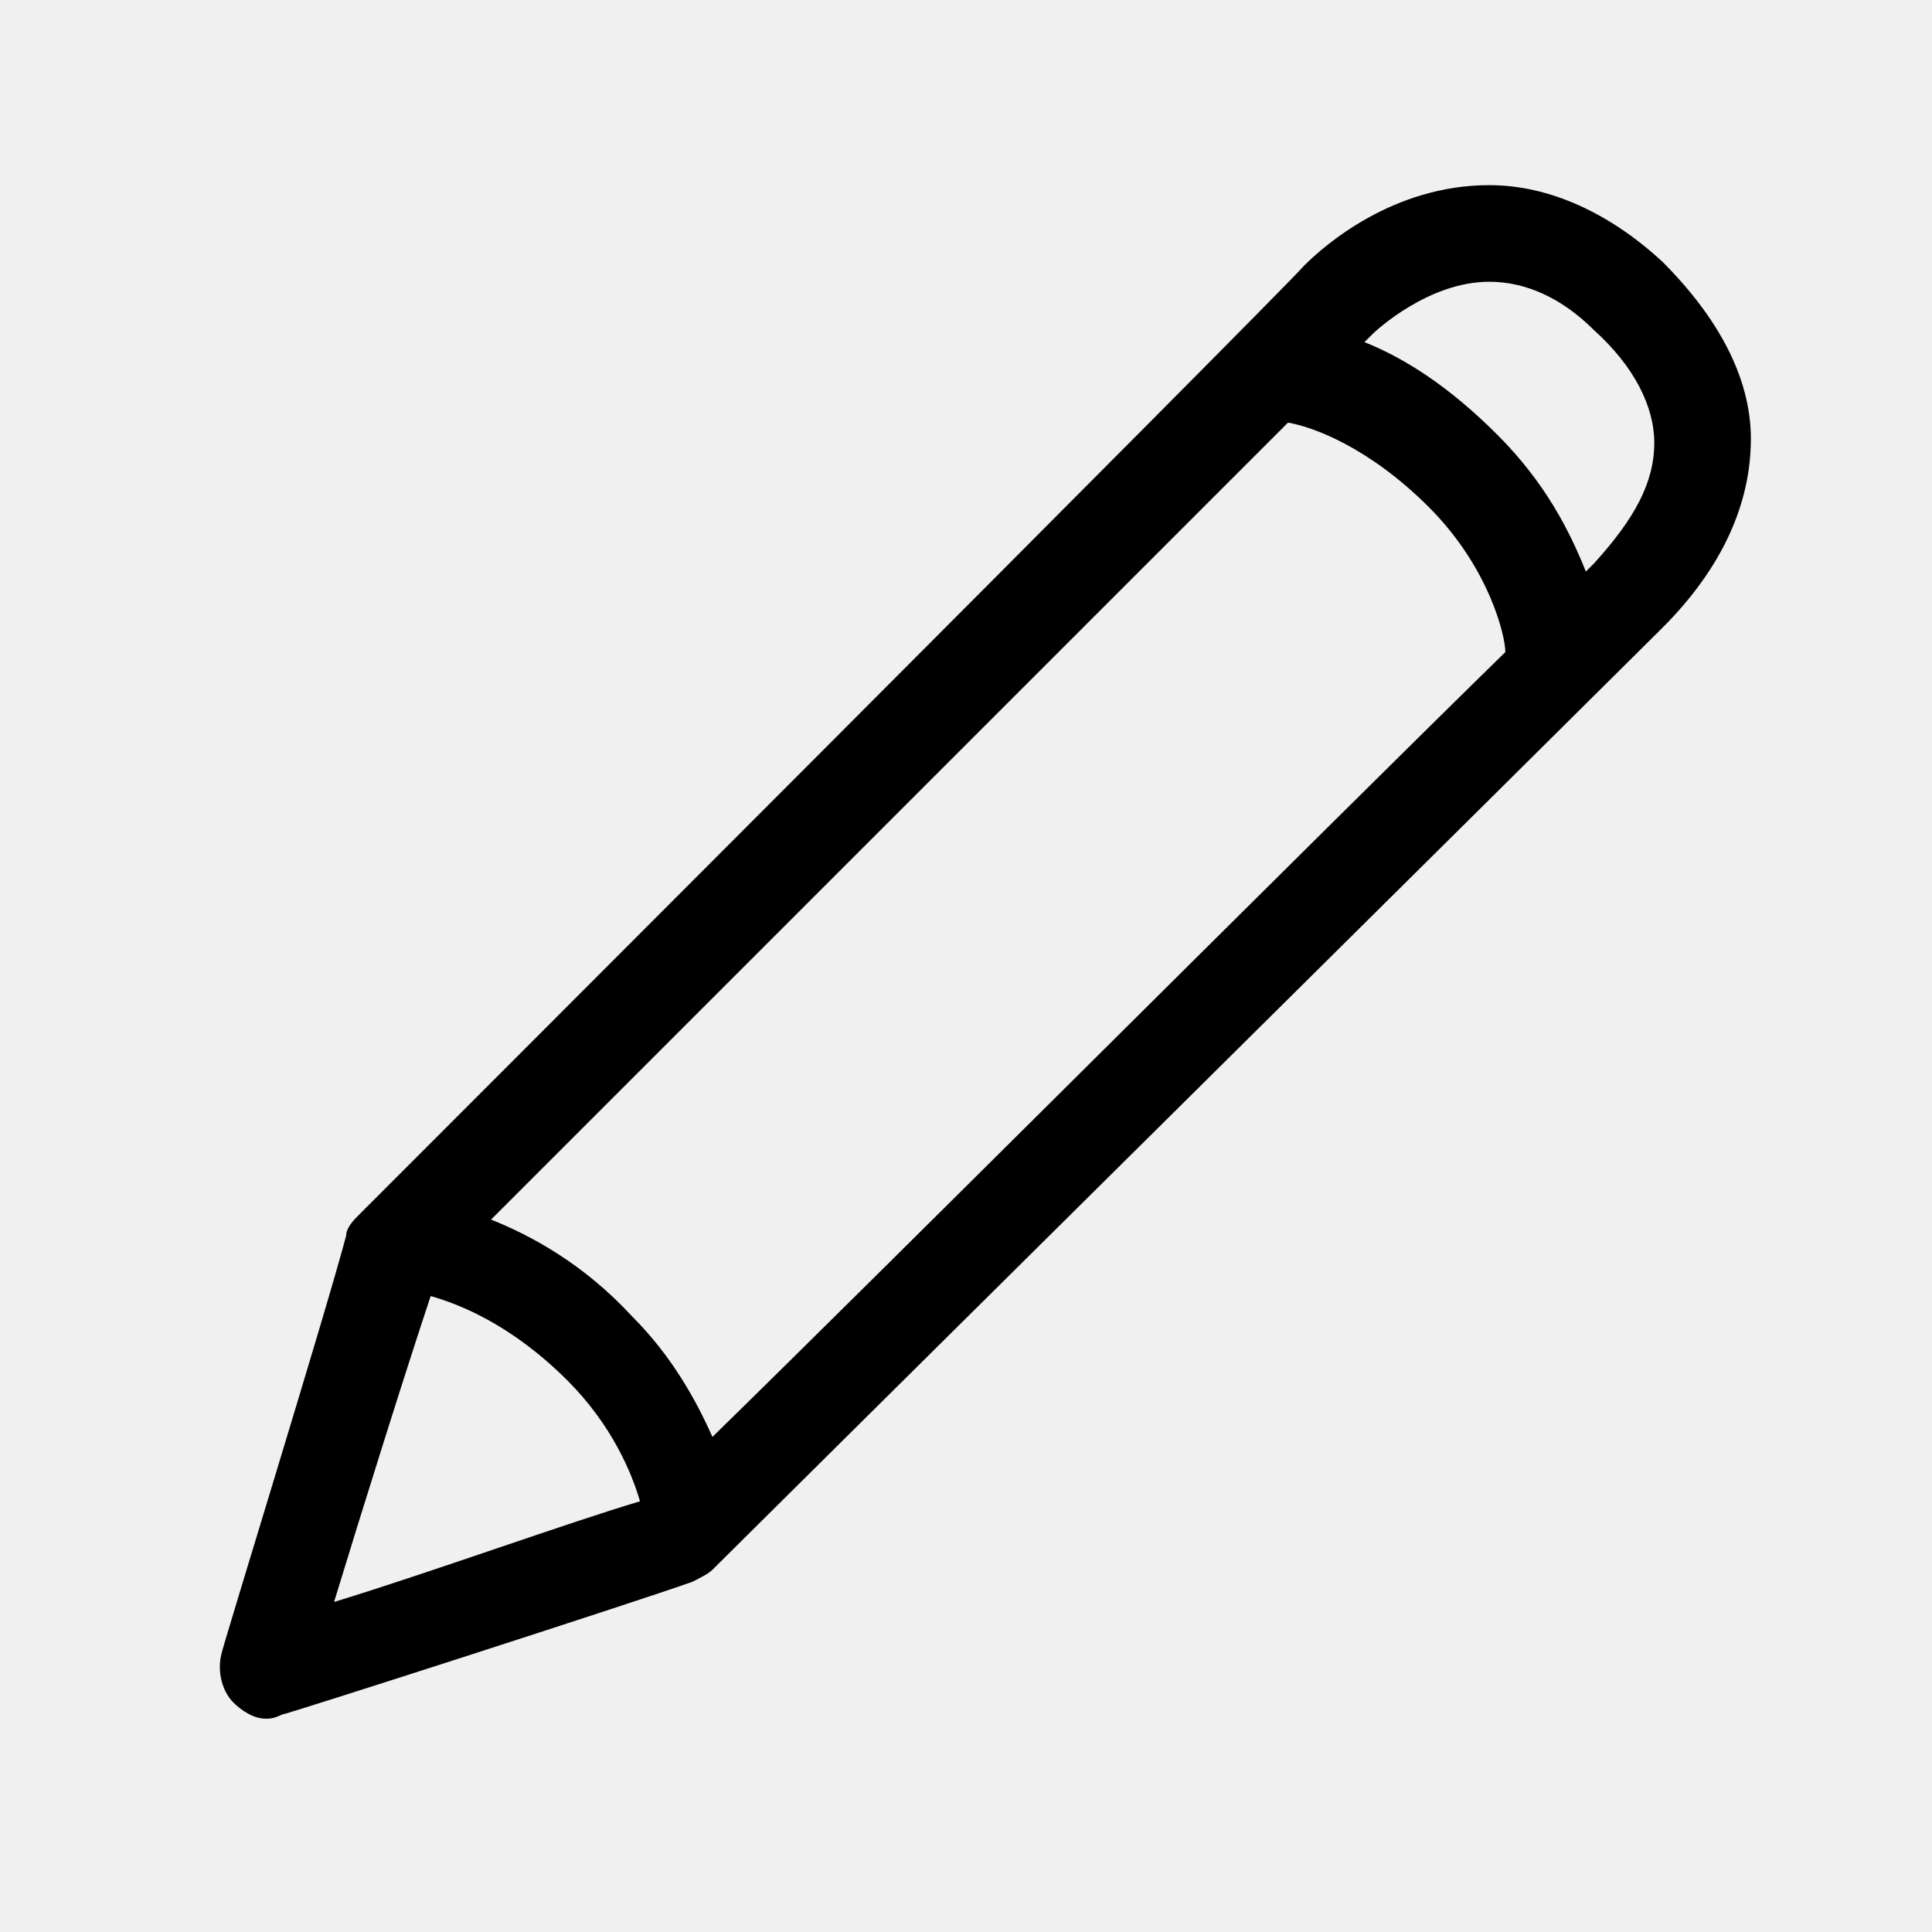
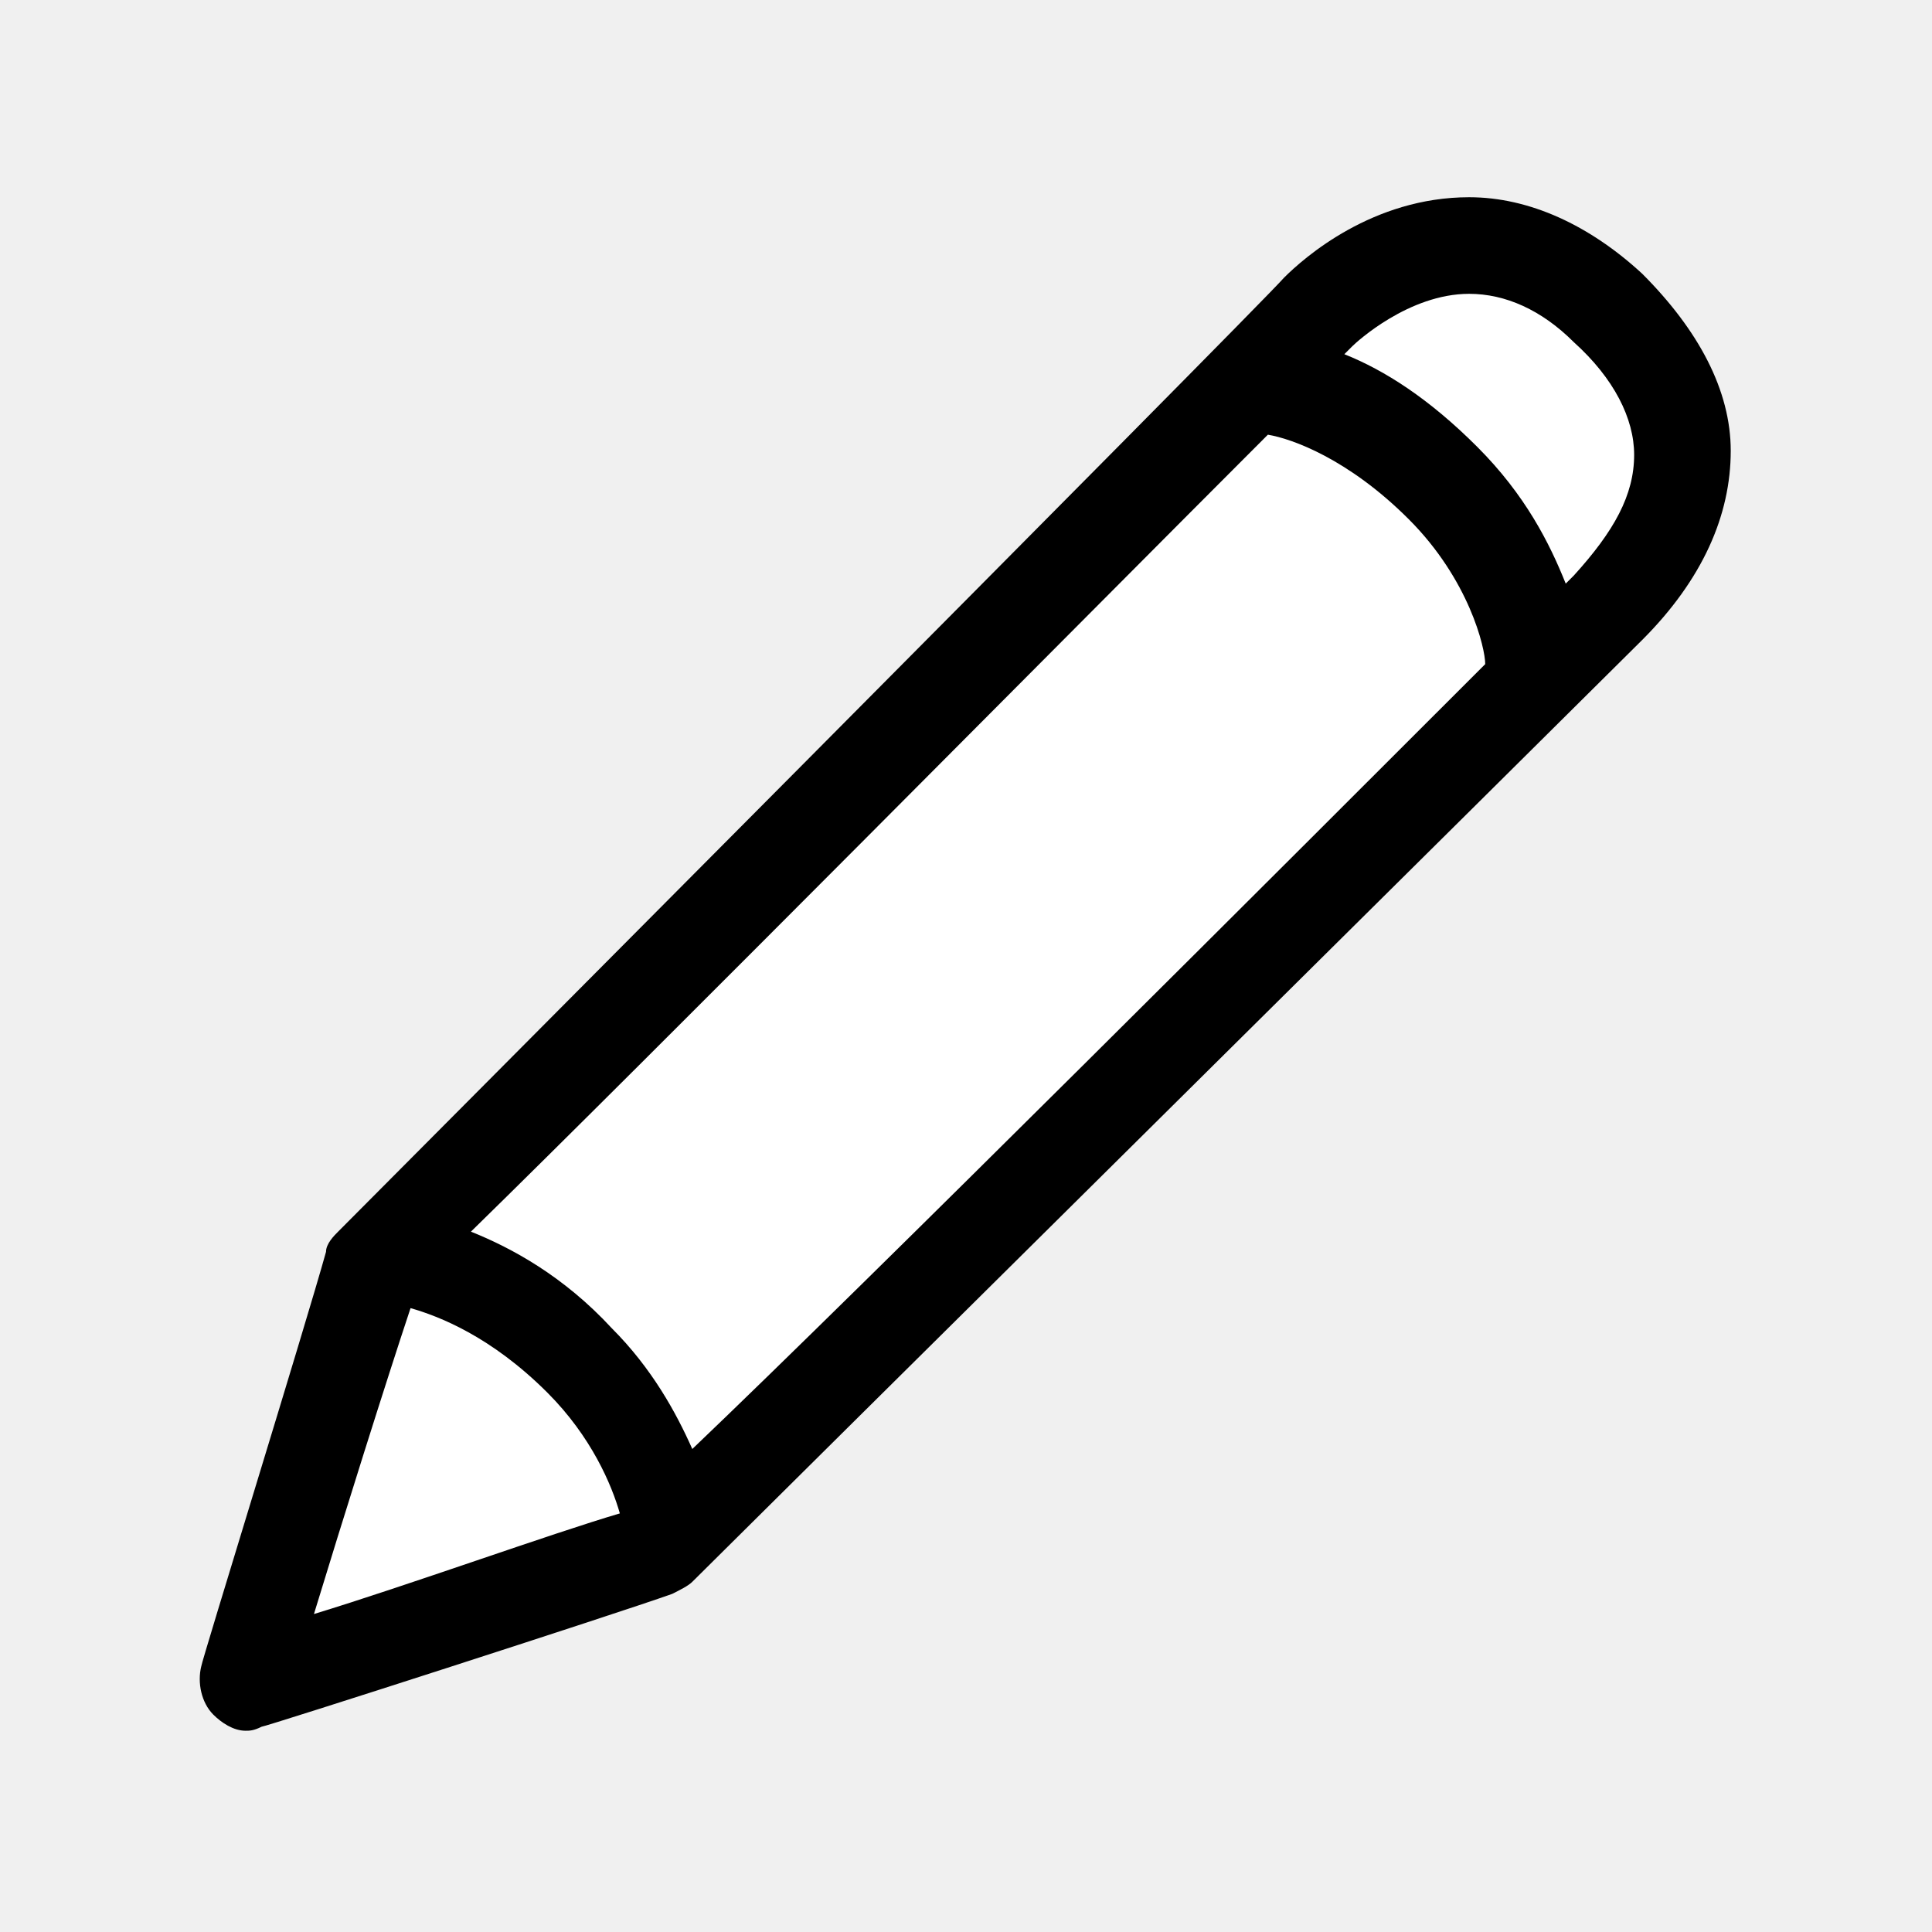
<svg xmlns="http://www.w3.org/2000/svg" version="1.1" id="Layer_1" x="0px" y="0px" viewBox="0 0 48 48" style="enable-background:new 0 0 48 48;" xml:space="preserve">
-   <path d="M41.3,6.5C40,5.3,38.5,4.6,37,4.6c-2.4,0-4.1,1.5-4.6,2C31.8,7.3,8.9,30.2,8.9,30.2c-0.1,0.1-0.3,0.3-0.3,0.5  C8.1,32.6,5.5,41,5.5,41.1c-0.1,0.4,0,0.9,0.3,1.2c0.2,0.2,0.5,0.4,0.8,0.4c0.1,0,0.2,0,0.4-0.1c0.1,0,8.8-2.8,10.2-3.3  c0.2-0.1,0.4-0.2,0.5-0.3c0.9-0.9,22.2-22,23.6-23.4c1.5-1.5,2.2-3.1,2.2-4.7C43.5,9.4,42.7,7.9,41.3,6.5L41.3,6.5z M32,10.5  c0.6,0.1,2,0.6,3.5,2.1c1.5,1.5,1.9,3.2,1.9,3.6c-4.7,4.6-15.4,15.3-19.7,19.5c-0.4-0.9-1-2-2-3c-1.2-1.3-2.5-2-3.5-2.4  C16.5,26,27.4,15.1,32,10.5L32,10.5z M10.7,32.2c0.7,0.2,2,0.7,3.4,2.1c1.1,1.1,1.6,2.3,1.8,3c-1.7,0.5-5.3,1.8-7.6,2.5  C9,37.5,10.1,34,10.7,32.2z M39.6,14c0,0-0.1,0.1-0.2,0.2c-0.4-1-1-2.2-2.2-3.4c-1.2-1.2-2.3-1.9-3.3-2.3c0.1-0.1,0.1-0.1,0.2-0.2  c0.1-0.1,1.4-1.3,2.9-1.3c0.9,0,1.8,0.4,2.6,1.2c1,0.9,1.5,1.9,1.5,2.8C41.1,12,40.6,12.9,39.6,14L39.6,14z" />
+   <style type="text/css">
+ 	.st0{fill:#FFFFFF;}
+ </style>
+   <path class="st0" d="M40.8,6.8c-1.3-1.2-2.8-1.9-4.3-1.9c-2.4,0-4.1,1.5-4.6,2C31.3,7.6,8.4,30.6,8.4,30.6c-0.1,0.1-0.3,0.3-0.3,0.5  C7.6,32.9,5,41.3,5,41.4c-0.1,0.4,0,0.9,0.3,1.2C5.5,42.8,5.8,43,6.1,43c0.1,0,0.2,0,0.4-0.1c0.1,0,8.8-2.8,10.2-3.3  c0.2-0.1,0.4-0.2,0.5-0.3c0.9-0.9,22.2-22,23.6-23.4c1.5-1.5,2.2-3.1,2.2-4.7C43,9.7,42.2,8.2,40.8,6.8L40.8,6.8z" />
+   <path d="M40.8,6.8c-1.3-1.2-2.8-1.9-4.3-1.9c-2.4,0-4.1,1.5-4.6,2C31.3,7.6,8.4,30.6,8.4,30.6c-0.1,0.1-0.3,0.3-0.3,0.5  C7.6,32.9,5,41.3,5,41.4c-0.1,0.4,0,0.9,0.3,1.2C5.5,42.8,5.8,43,6.1,43c0.1,0,0.2,0,0.4-0.1c0.1,0,8.8-2.8,10.2-3.3  c0.2-0.1,0.4-0.2,0.5-0.3c0.9-0.9,22.2-22,23.6-23.4c1.5-1.5,2.2-3.1,2.2-4.7C43,9.7,42.2,8.2,40.8,6.8L40.8,6.8z M31.5,10.8  c0.6,0.1,2,0.6,3.5,2.1s1.9,3.2,1.9,3.6C32.2,21.2,21.5,31.9,17.2,36c-0.4-0.9-1-2-2-3c-1.2-1.3-2.5-2-3.5-2.4  C16,26.4,26.9,15.4,31.5,10.8L31.5,10.8z M10.2,32.5c0.7,0.2,2,0.7,3.4,2.1c1.1,1.1,1.6,2.3,1.8,3c-1.7,0.5-5.3,1.8-7.6,2.5  C8.5,37.8,9.6,34.3,10.2,32.5z M39.1,14.3c0,0-0.1,0.1-0.2,0.2c-0.4-1-1-2.2-2.2-3.4s-2.3-1.9-3.3-2.3c0.1-0.1,0.1-0.1,0.2-0.2  c0.1-0.1,1.4-1.3,2.9-1.3c0.9,0,1.8,0.4,2.6,1.2c1,0.9,1.5,1.9,1.5,2.8C40.6,12.3,40.1,13.2,39.1,14.3L39.1,14.3z" />
</svg>
